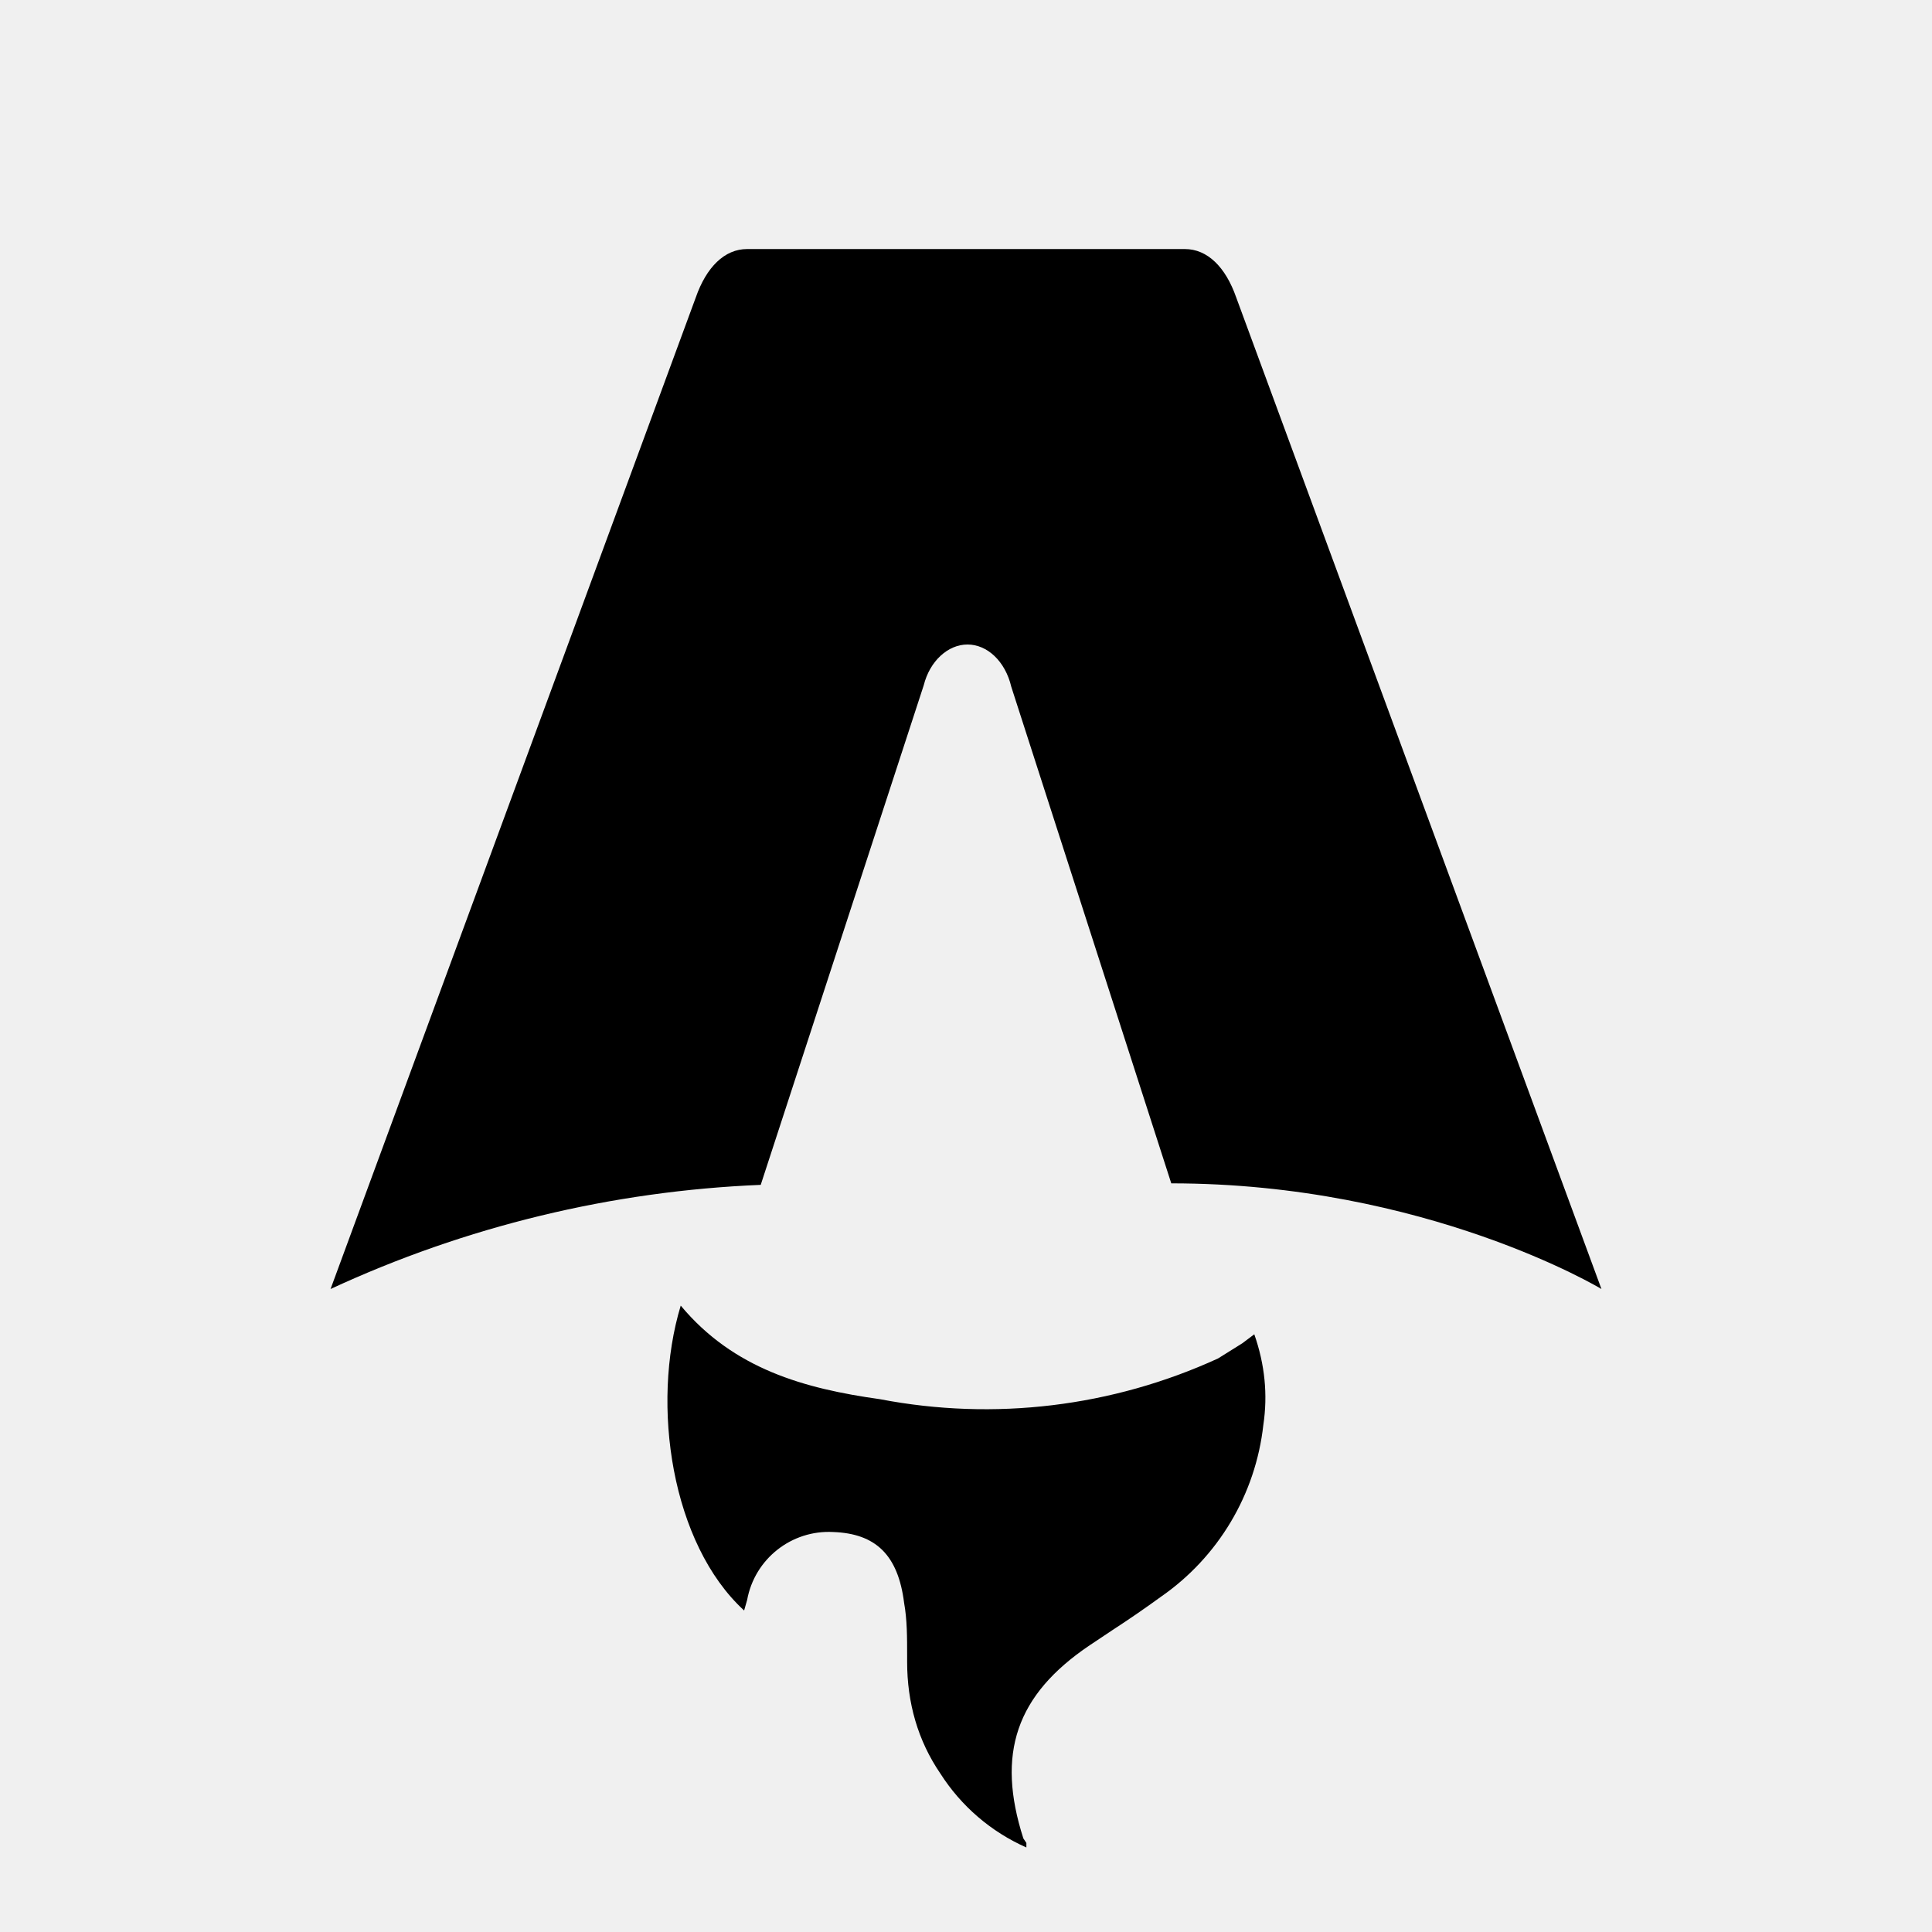
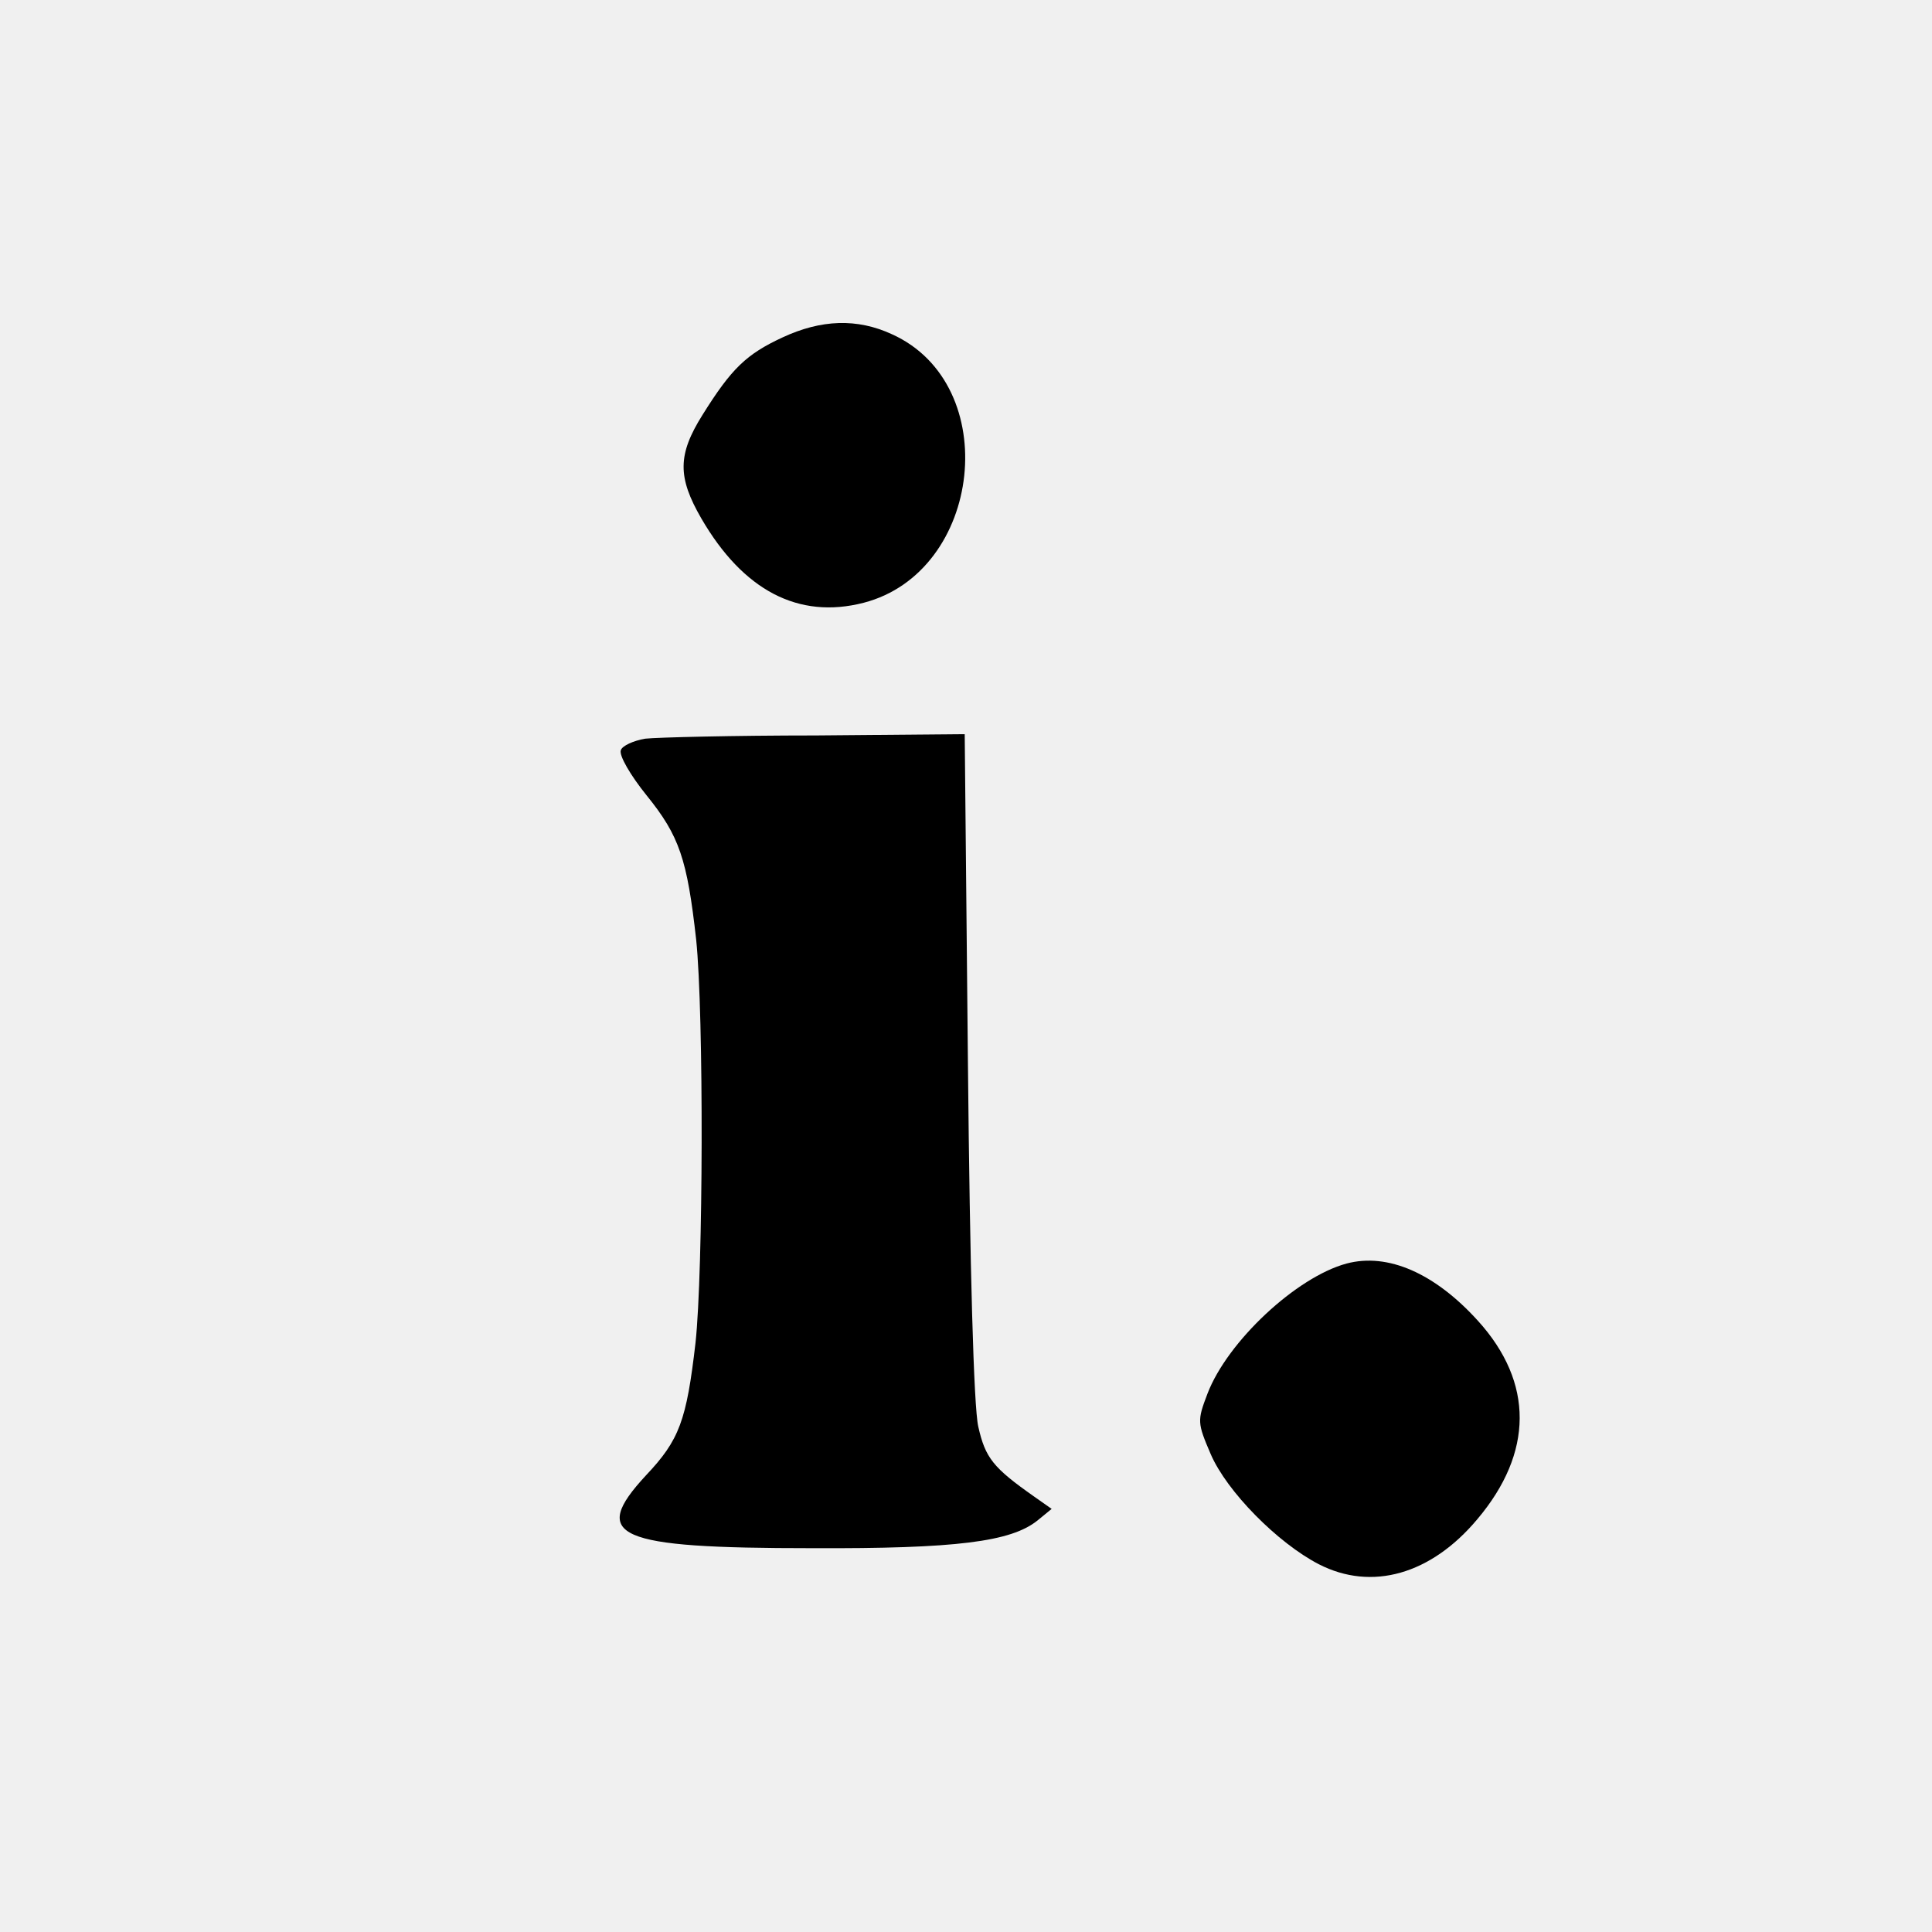
- <svg xmlns="http://www.w3.org/2000/svg" fill="none" viewBox="0 0 128 128">
-   <path d="M50.4 78.5a75.1 75.1 0 0 0-28.5 6.9l24.2-65.7c.7-2 1.9-3.2 3.4-3.2h29c1.5 0 2.7 1.2 3.4 3.2l24.2 65.7s-11.6-7-28.5-7L67 45.5c-.4-1.7-1.6-2.8-2.9-2.8-1.3 0-2.5 1.1-2.9 2.7L50.4 78.5Zm-1.1 28.2Zm-4.2-20.2c-2 6.6-.6 15.8 4.2 20.2a17.5 17.5 0 0 1 .2-.7 5.5 5.5 0 0 1 5.7-4.5c2.8.1 4.3 1.5 4.7 4.7.2 1.1.2 2.3.2 3.5v.4c0 2.7.7 5.2 2.2 7.4a13 13 0 0 0 5.7 4.9v-.3l-.2-.3c-1.8-5.6-.5-9.5 4.4-12.8l1.5-1a73 73 0 0 0 3.2-2.2 16 16 0 0 0 6.8-11.4c.3-2 .1-4-.6-6l-.8.6-1.6 1a37 37 0 0 1-22.4 2.7c-5-.7-9.7-2-13.2-6.2Z" />
-   <style>
-         path { fill: #000; }
-         @media (prefers-color-scheme: dark) {
-             path { fill: #FFF; }
-         }
-     </style>
+ <svg xmlns="http://www.w3.org/2000/svg" version="1.0" width="300pt" height="300pt" viewBox="0 0 300 300" preserveAspectRatio="xMidYMid meet">
+   <g transform="translate(0,300) scale(0.1,-0.1)" fill="#000000" stroke="none">
+     <path d="M1215 2476 c-56 -26 -79 -48 -124 -120 -39 -62 -39 -97 -2 -161 65 -112 151 -157 252 -131 185 48 217 339 44 417 -54 25 -110 23 -170 -5z" />
+     <path d="M1002 1853 c-18 -3 -36 -11 -38 -18 -3 -8 15 -39 40 -70 51 -63 63 -99 77 -224 12 -116 11 -515 -1 -626 -14 -121 -25 -151 -77 -206 -88 -95 -47 -113 257 -113 225 -1 310 10 351 43 l22 18 -27 19 c-64 45 -76 60 -87 109 -7 31 -13 247 -16 563 l-5 512 -231 -2 c-128 0 -247 -3 -265 -5z" />
+     <path d="M2091 1038 c-78 -21 -185 -121 -216 -202 -16 -42 -16 -45 5 -94 25 -58 104 -138 168 -171 82 -42 174 -16 246 70 87 103 88 212 1 308 -67 74 -140 106 -204 89z" />
+   </g>
</svg>
